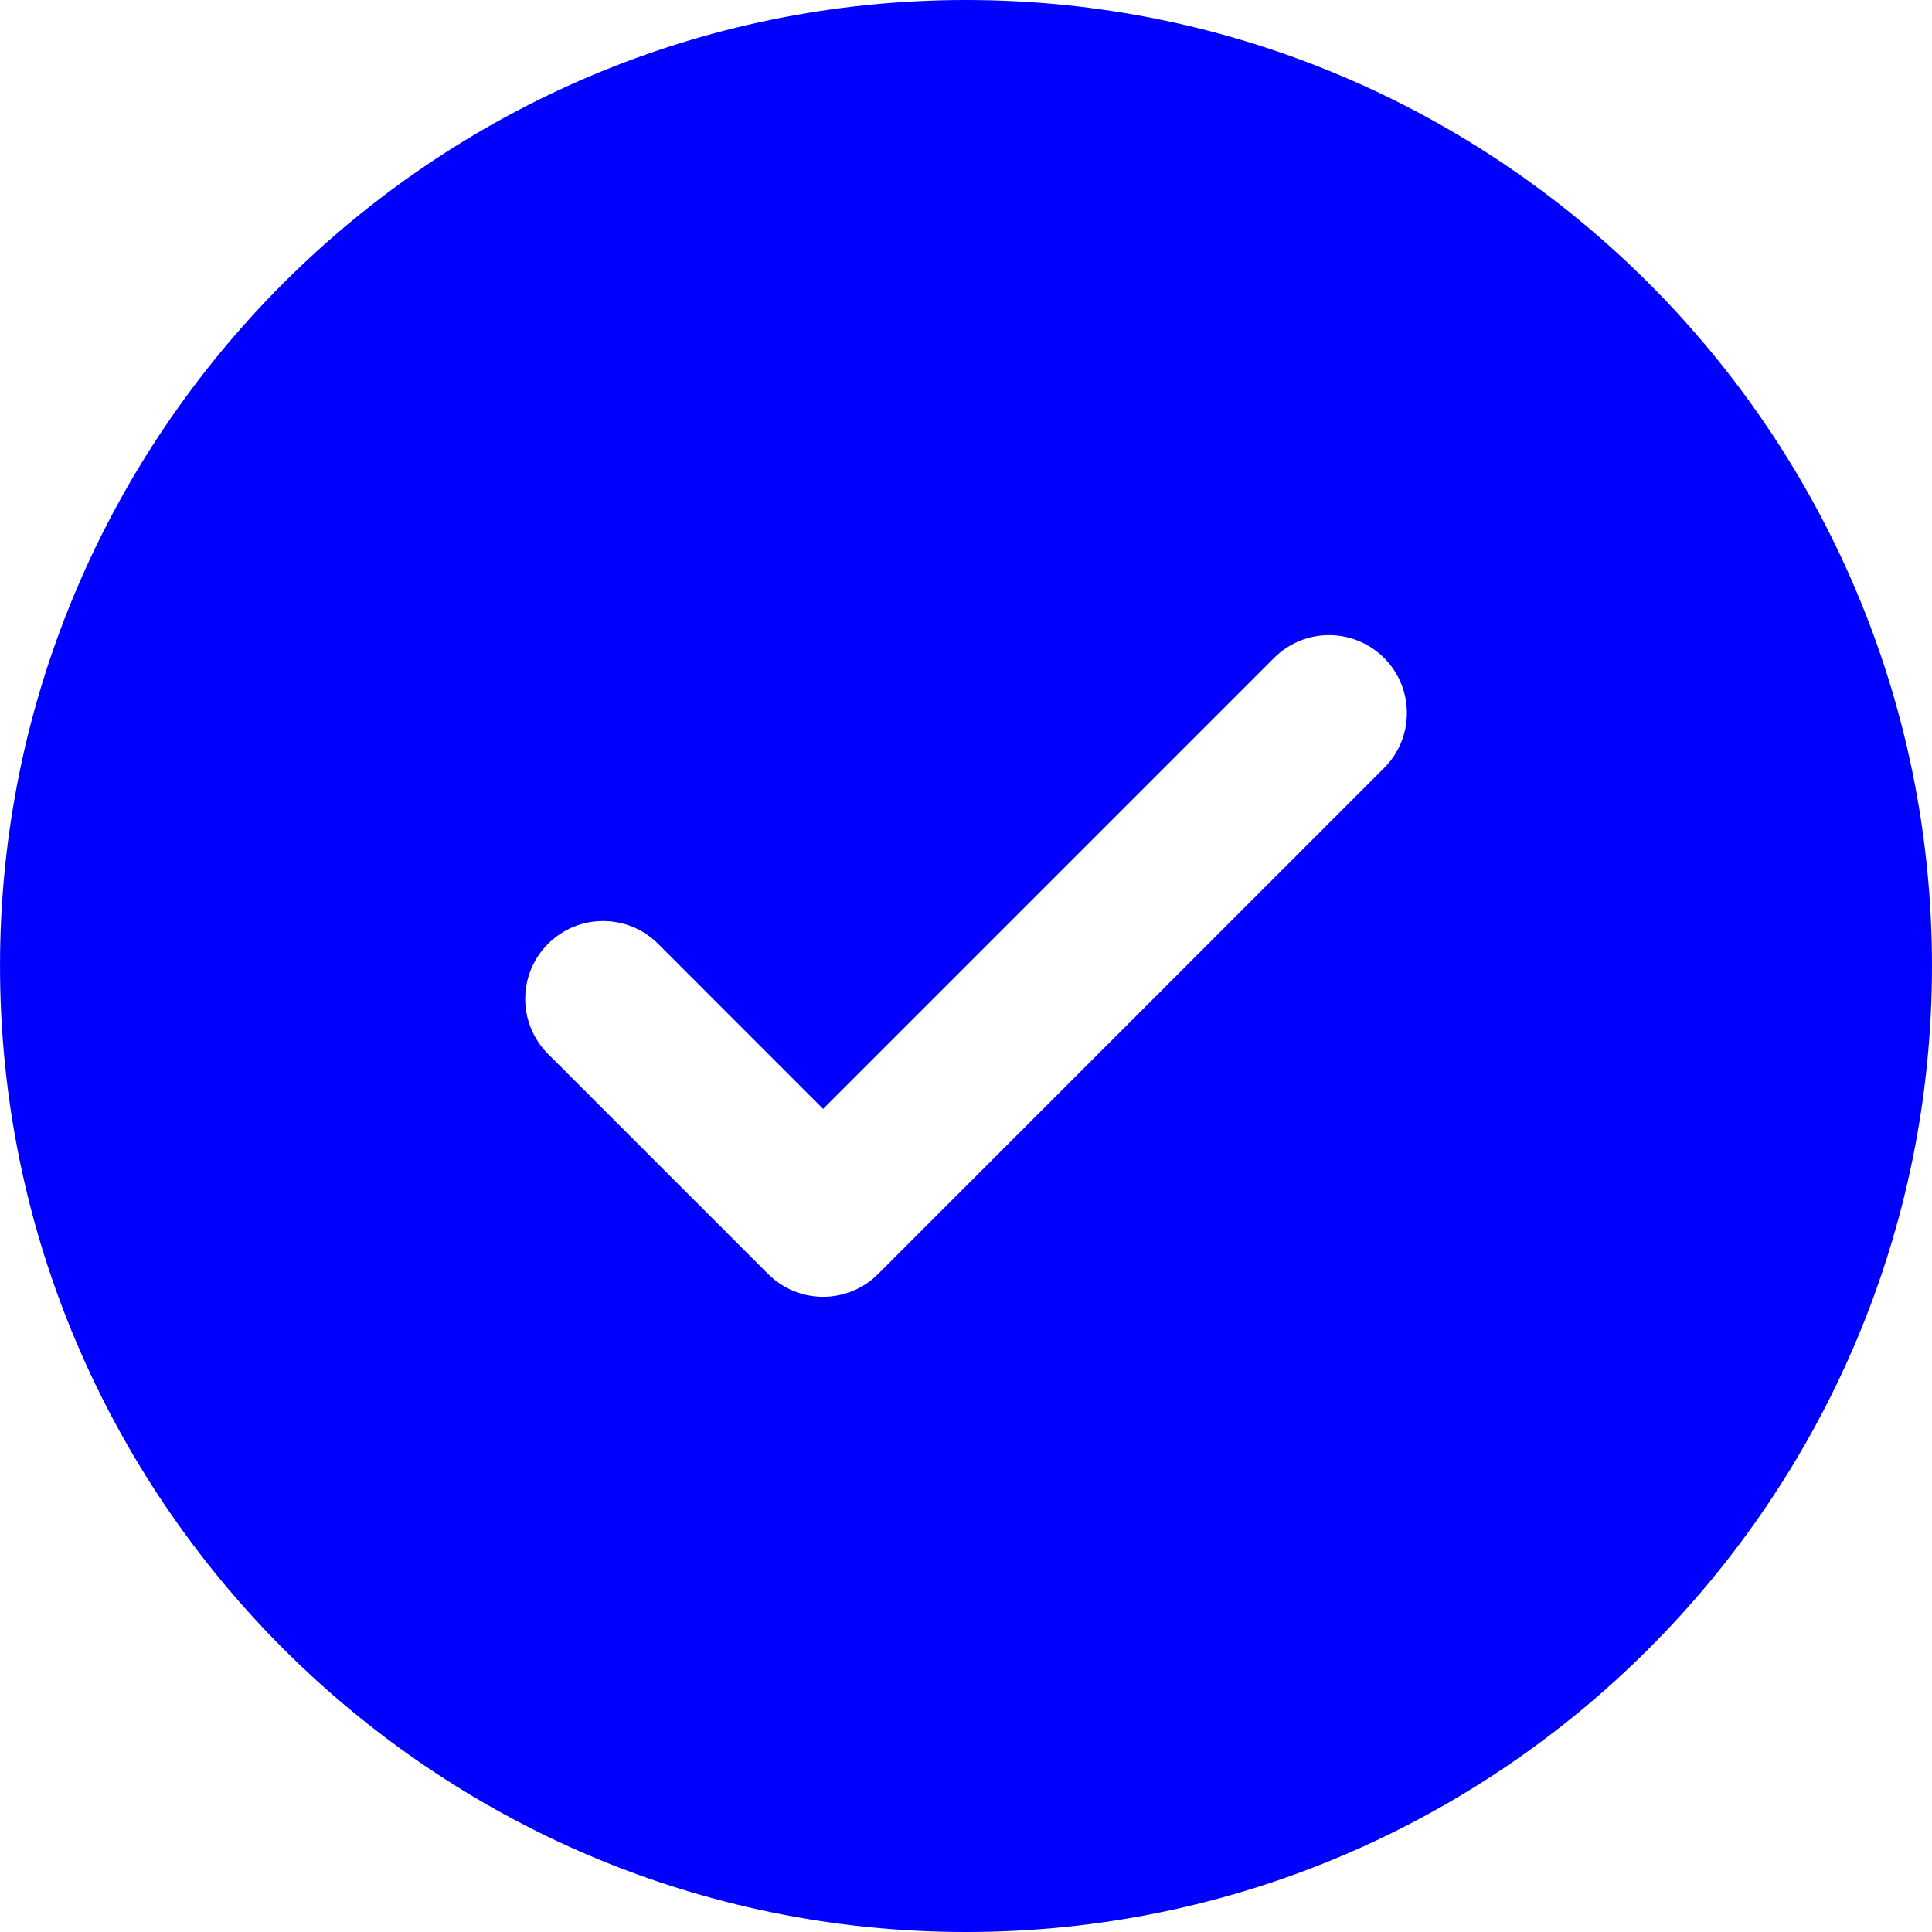
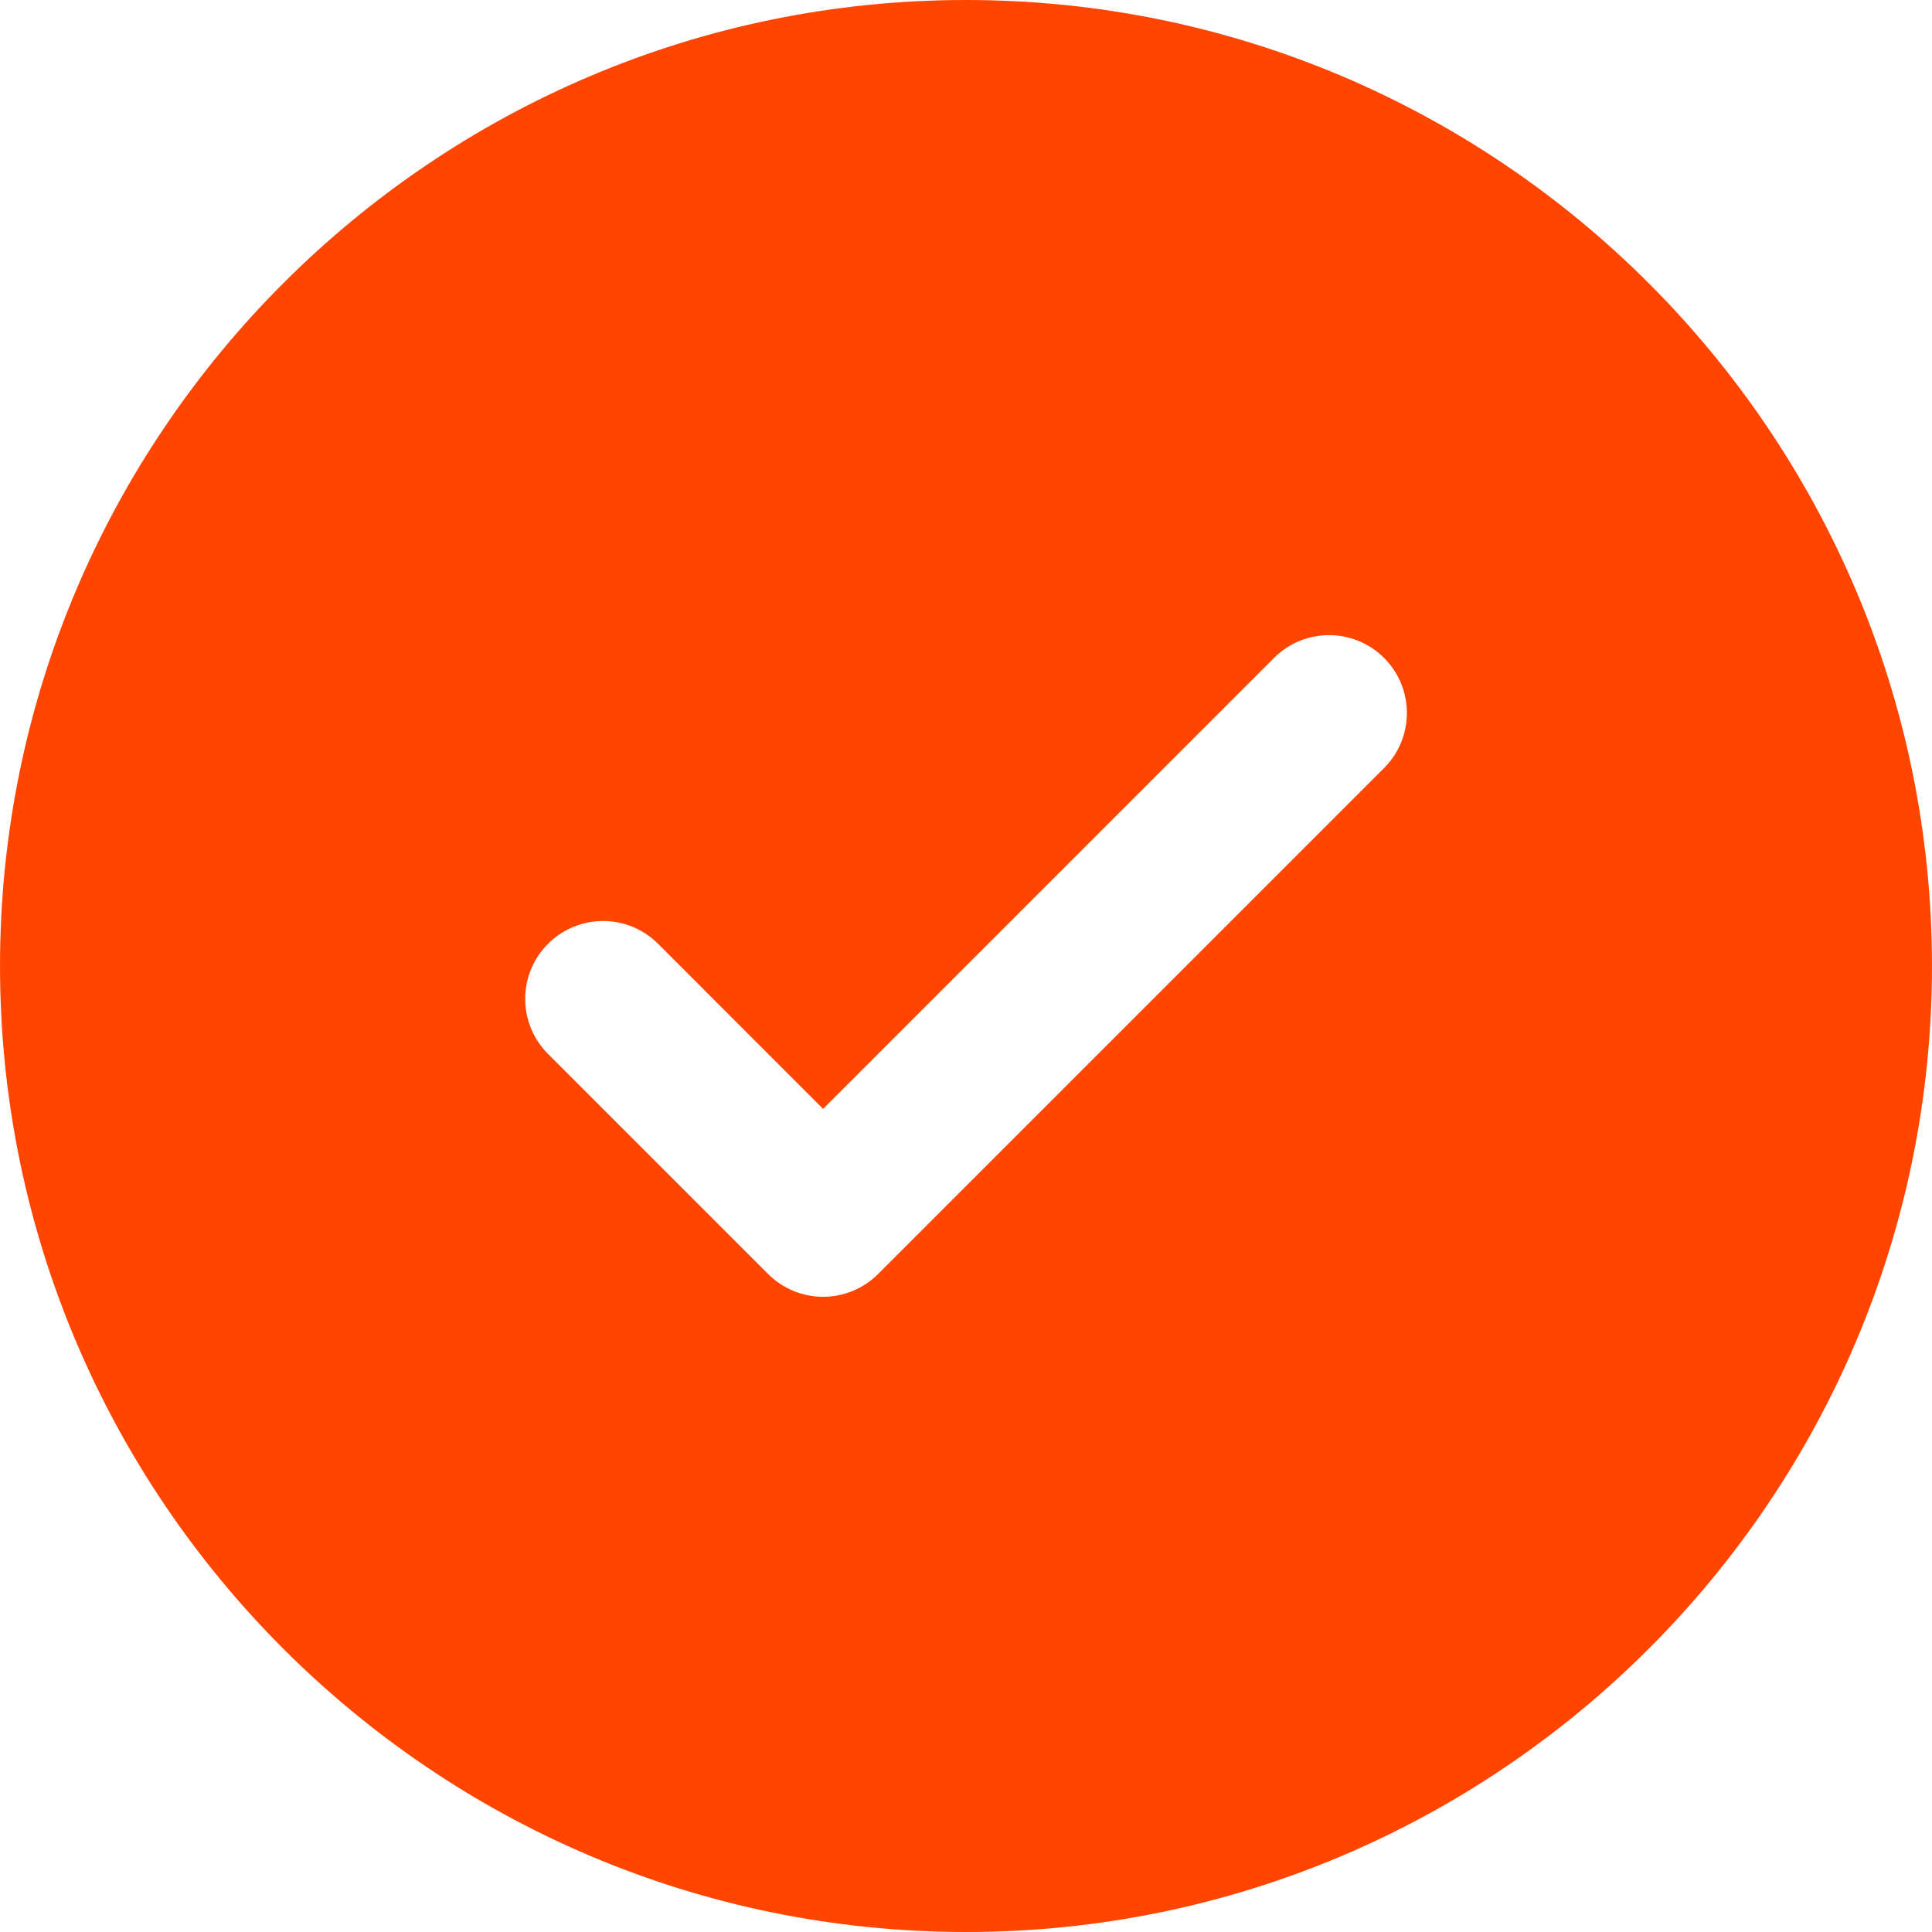
<svg xmlns="http://www.w3.org/2000/svg" version="1.1" id="Capa_1" x="0px" y="0px" width="342.508px" height="342.508px" viewBox="0 0 342.508 342.508" style="enable-background:new 0 0 342.508 342.508;" xml:space="preserve">
-   <path fill="#0000ff" d="M171.254,0C76.837,0,0.003,76.819,0.003,171.248c0,94.428,76.829,171.26,171.251,171.26   c94.438,0,171.251-76.826,171.251-171.26C342.505,76.819,265.697,0,171.254,0z M245.371,136.161l-89.69,89.69   c-2.693,2.69-6.242,4.048-9.758,4.048c-3.543,0-7.059-1.357-9.761-4.048l-39.007-39.007c-5.393-5.398-5.393-14.129,0-19.521   c5.392-5.392,14.123-5.392,19.516,0l29.252,29.262l79.944-79.948c5.381-5.386,14.111-5.386,19.504,0   C250.764,122.038,250.764,130.769,245.371,136.161z" />
+   <path fill="#FF4500" d="M171.254,0C76.837,0,0.003,76.819,0.003,171.248c0,94.428,76.829,171.26,171.251,171.26   c94.438,0,171.251-76.826,171.251-171.26C342.505,76.819,265.697,0,171.254,0z M245.371,136.161l-89.69,89.69   c-2.693,2.69-6.242,4.048-9.758,4.048c-3.543,0-7.059-1.357-9.761-4.048l-39.007-39.007c-5.393-5.398-5.393-14.129,0-19.521   c5.392-5.392,14.123-5.392,19.516,0l29.252,29.262l79.944-79.948c5.381-5.386,14.111-5.386,19.504,0   C250.764,122.038,250.764,130.769,245.371,136.161z" />
</svg>
